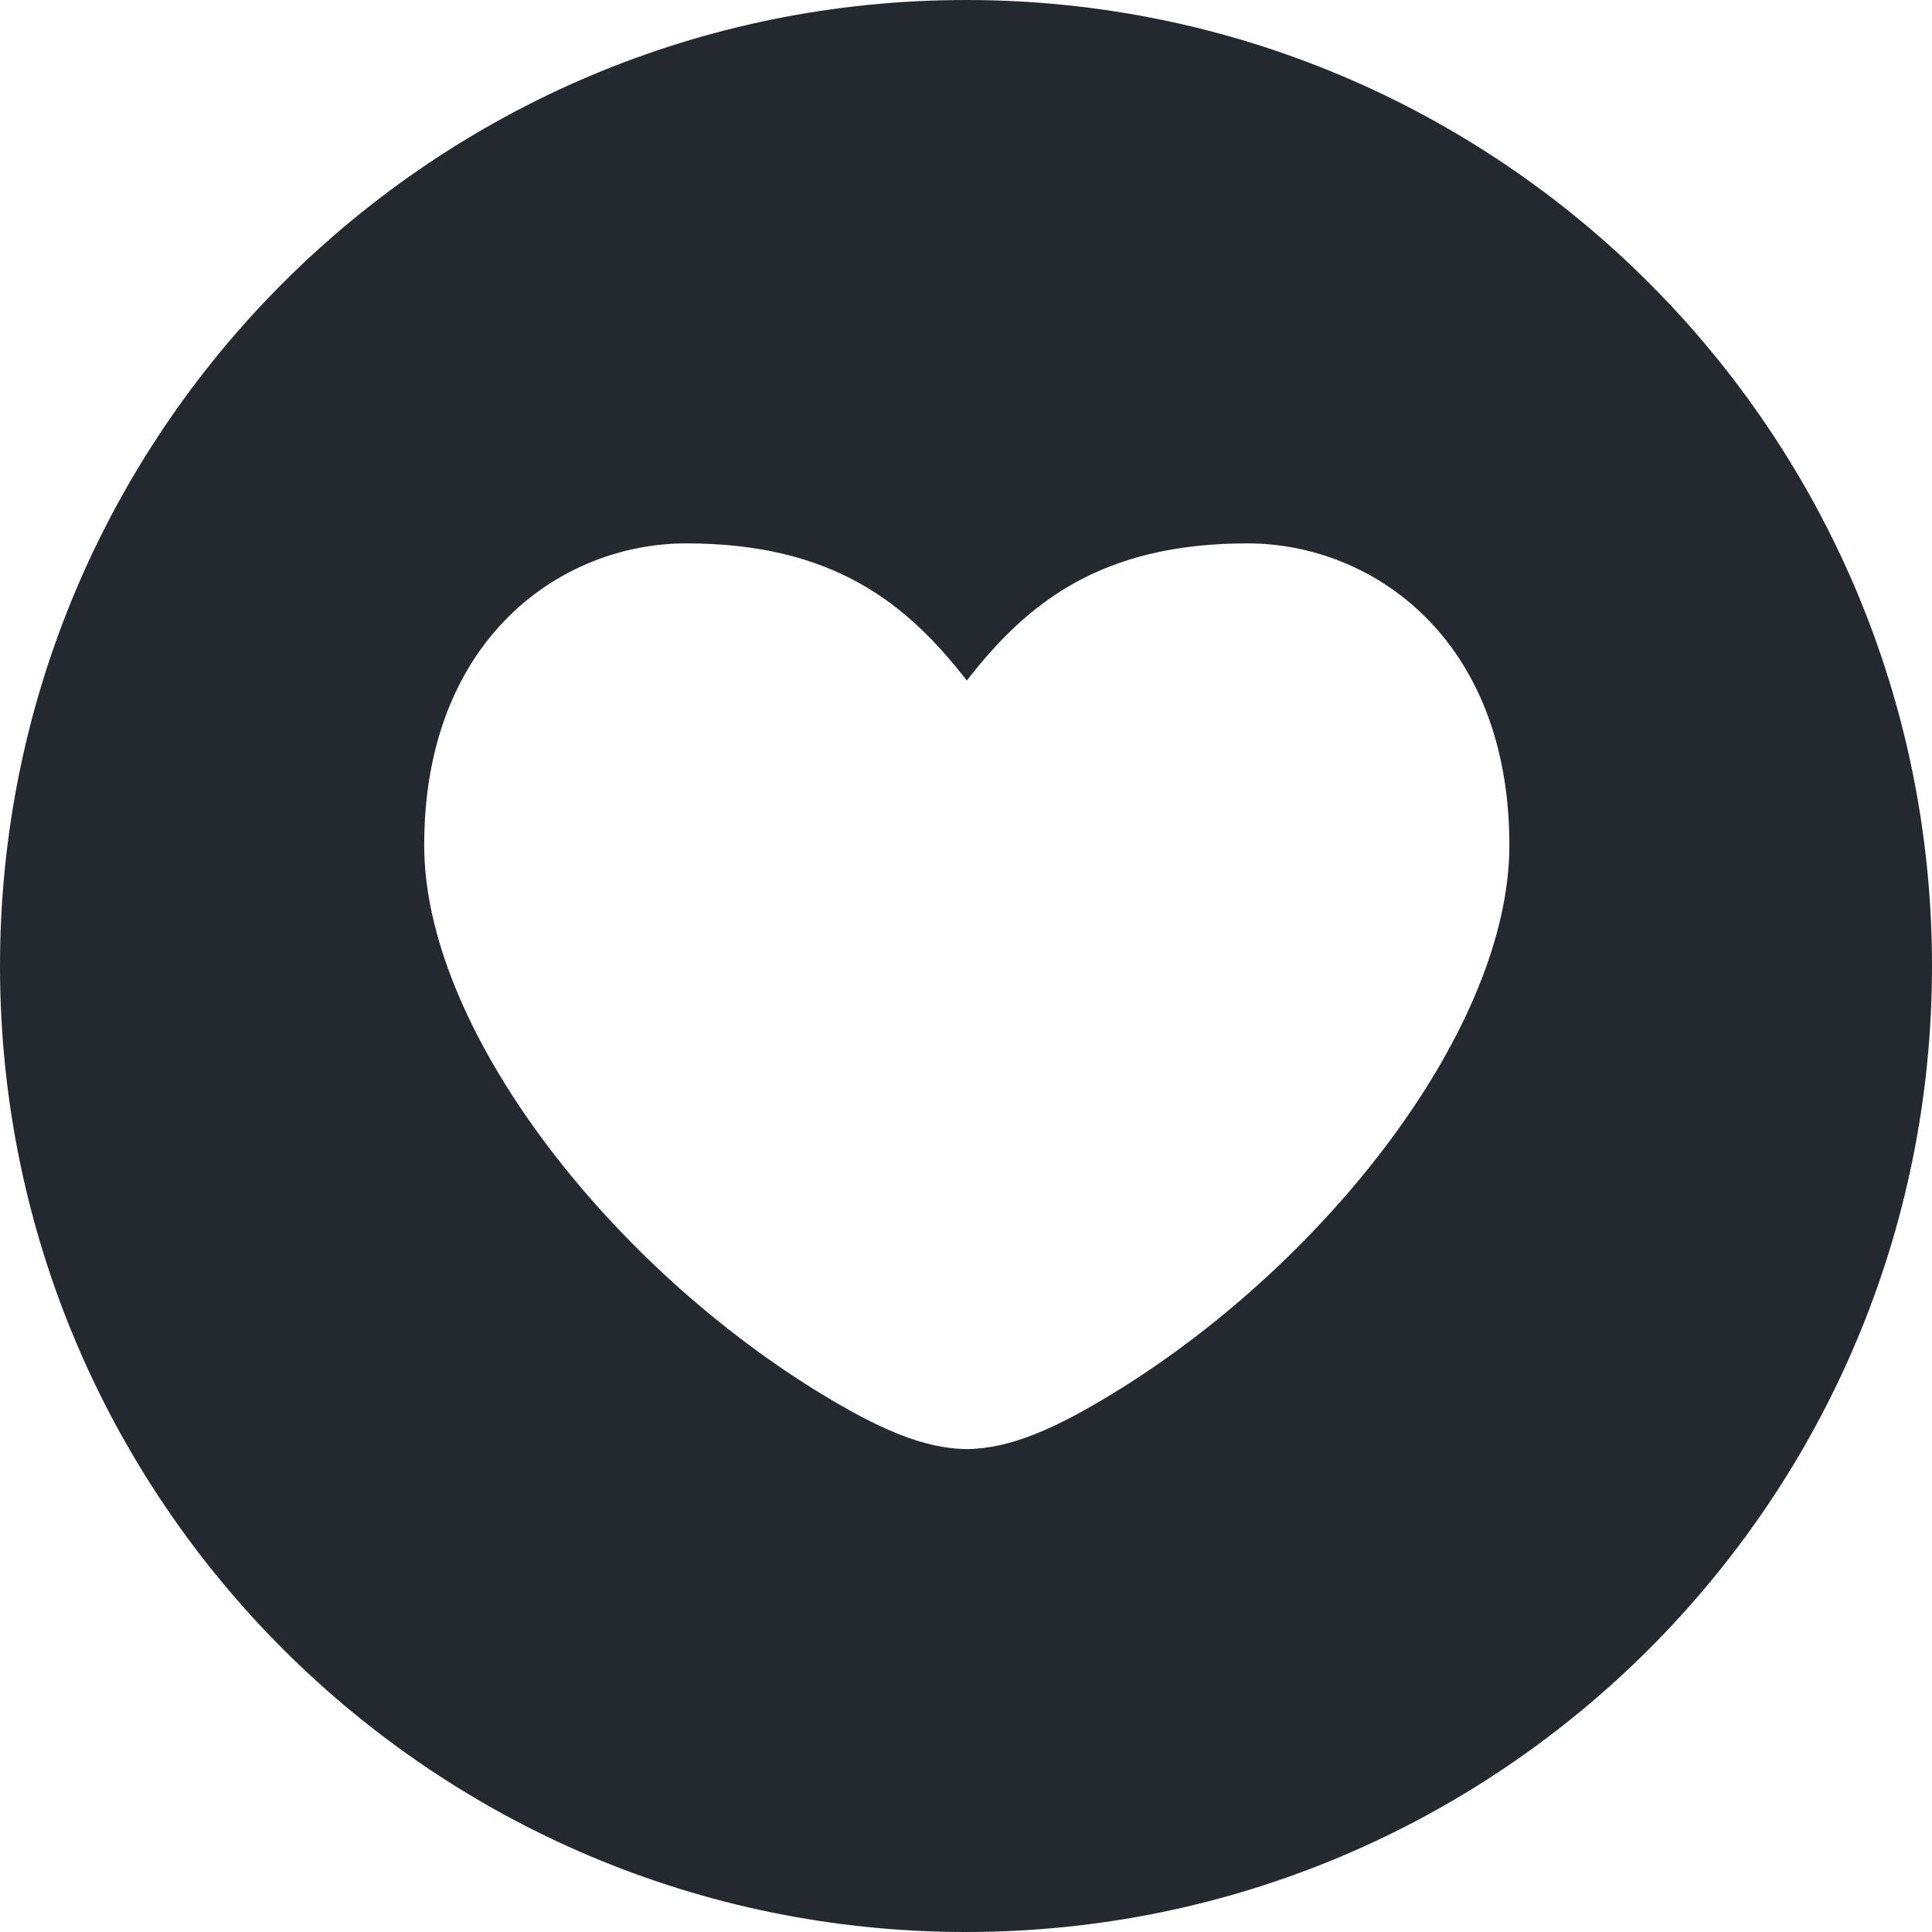
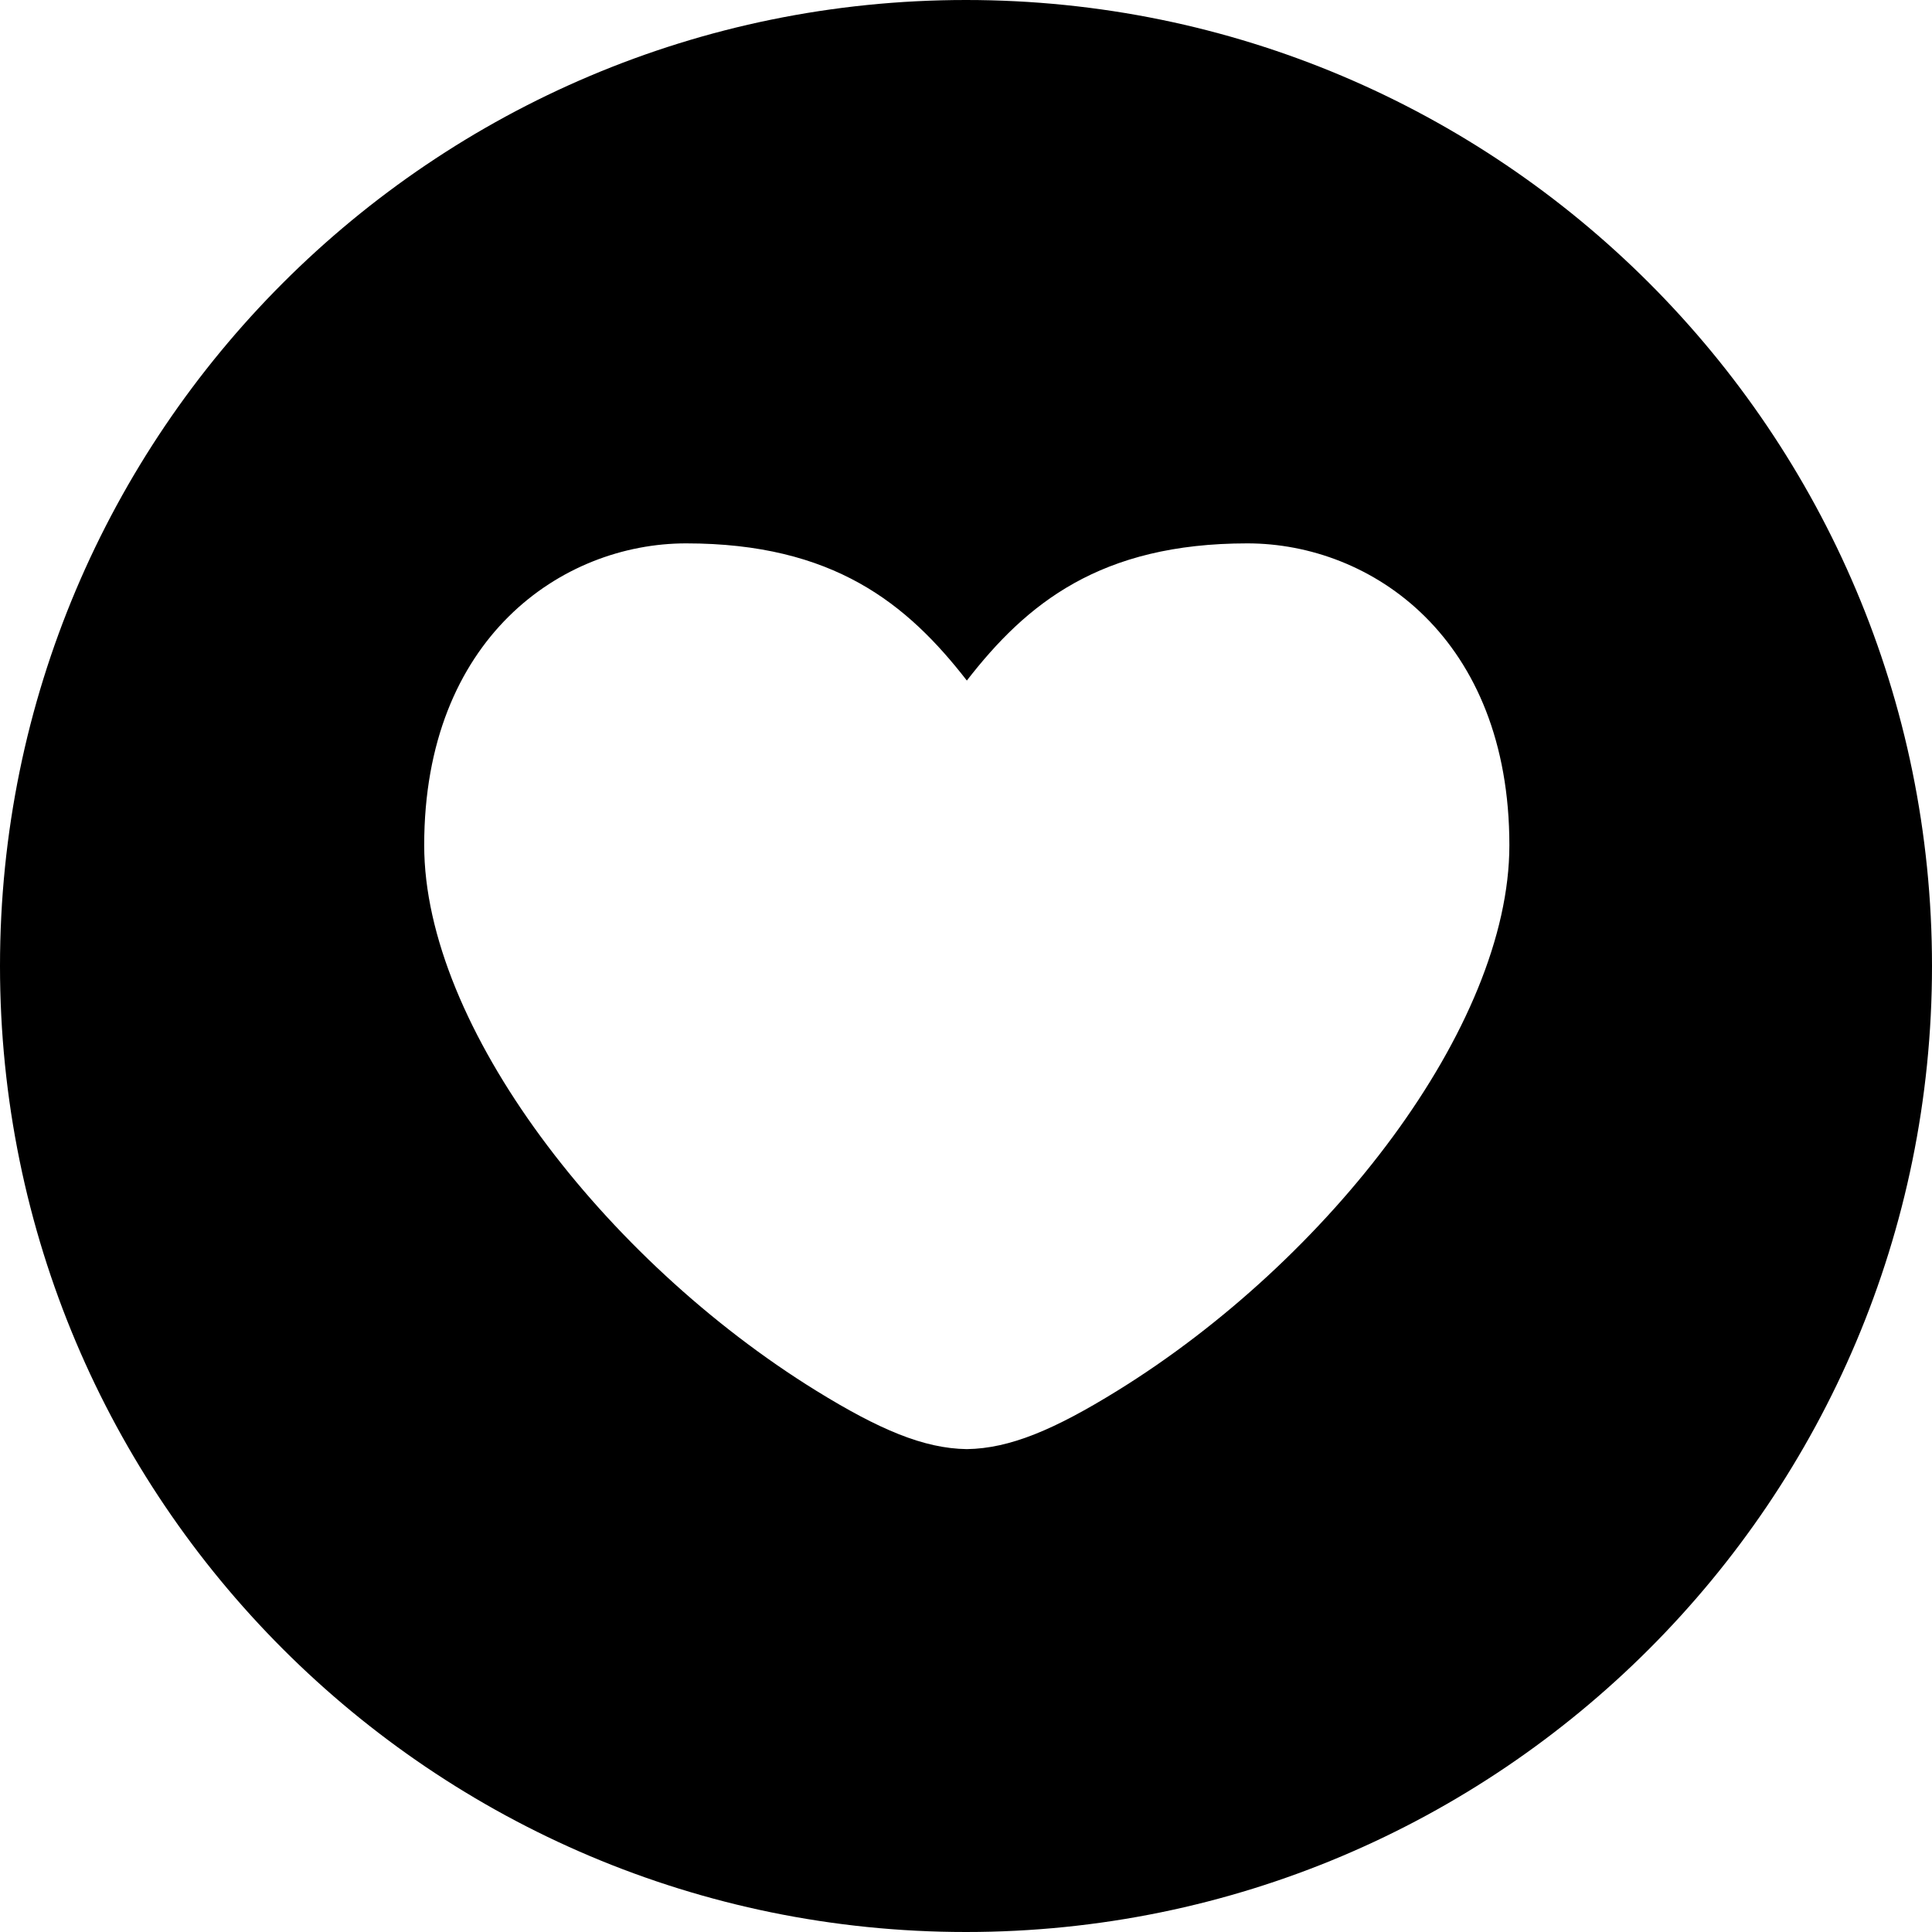
- <svg xmlns="http://www.w3.org/2000/svg" width="16" height="16" viewBox="0 0 16 16" fill="none">
-   <path fill-rule="evenodd" clip-rule="evenodd" d="M8 16C12.418 16 16 12.418 16 8C16 3.582 12.418 0 8 0C3.582 0 0 3.582 0 8C0 12.418 3.582 16 8 16ZM10.331 4.5C9.11 4.5 8.5 5 8.007 5.636C7.513 5 6.903 4.5 5.682 4.5C4.654 4.5 3.513 5.284 3.513 7C3.513 8.499 5.006 10.433 6.759 11.517C7.279 11.838 7.65 11.996 8.007 12.001C8.364 11.996 8.735 11.838 9.254 11.517C11.007 10.433 12.5 8.499 12.5 7C12.5 5.284 11.36 4.5 10.331 4.5Z" fill="#24292F" />
+ <svg xmlns="http://www.w3.org/2000/svg" width="16" height="16" viewBox="0 0 16 16">
+   <path fill-rule="evenodd" d="M8 16A8 8 0 108 0a8 8 0 000 16zm2.33-11.5c-1.22 0-1.83.5-2.323 1.136C7.513 5 6.903 4.5 5.682 4.5c-1.028 0-2.169.784-2.169 2.5 0 1.499 1.493 3.433 3.246 4.517.52.321.89.479 1.248.484.357-.005.728-.163 1.247-.484C11.007 10.433 12.5 8.5 12.5 7c0-1.716-1.14-2.5-2.17-2.5z" />
</svg>
